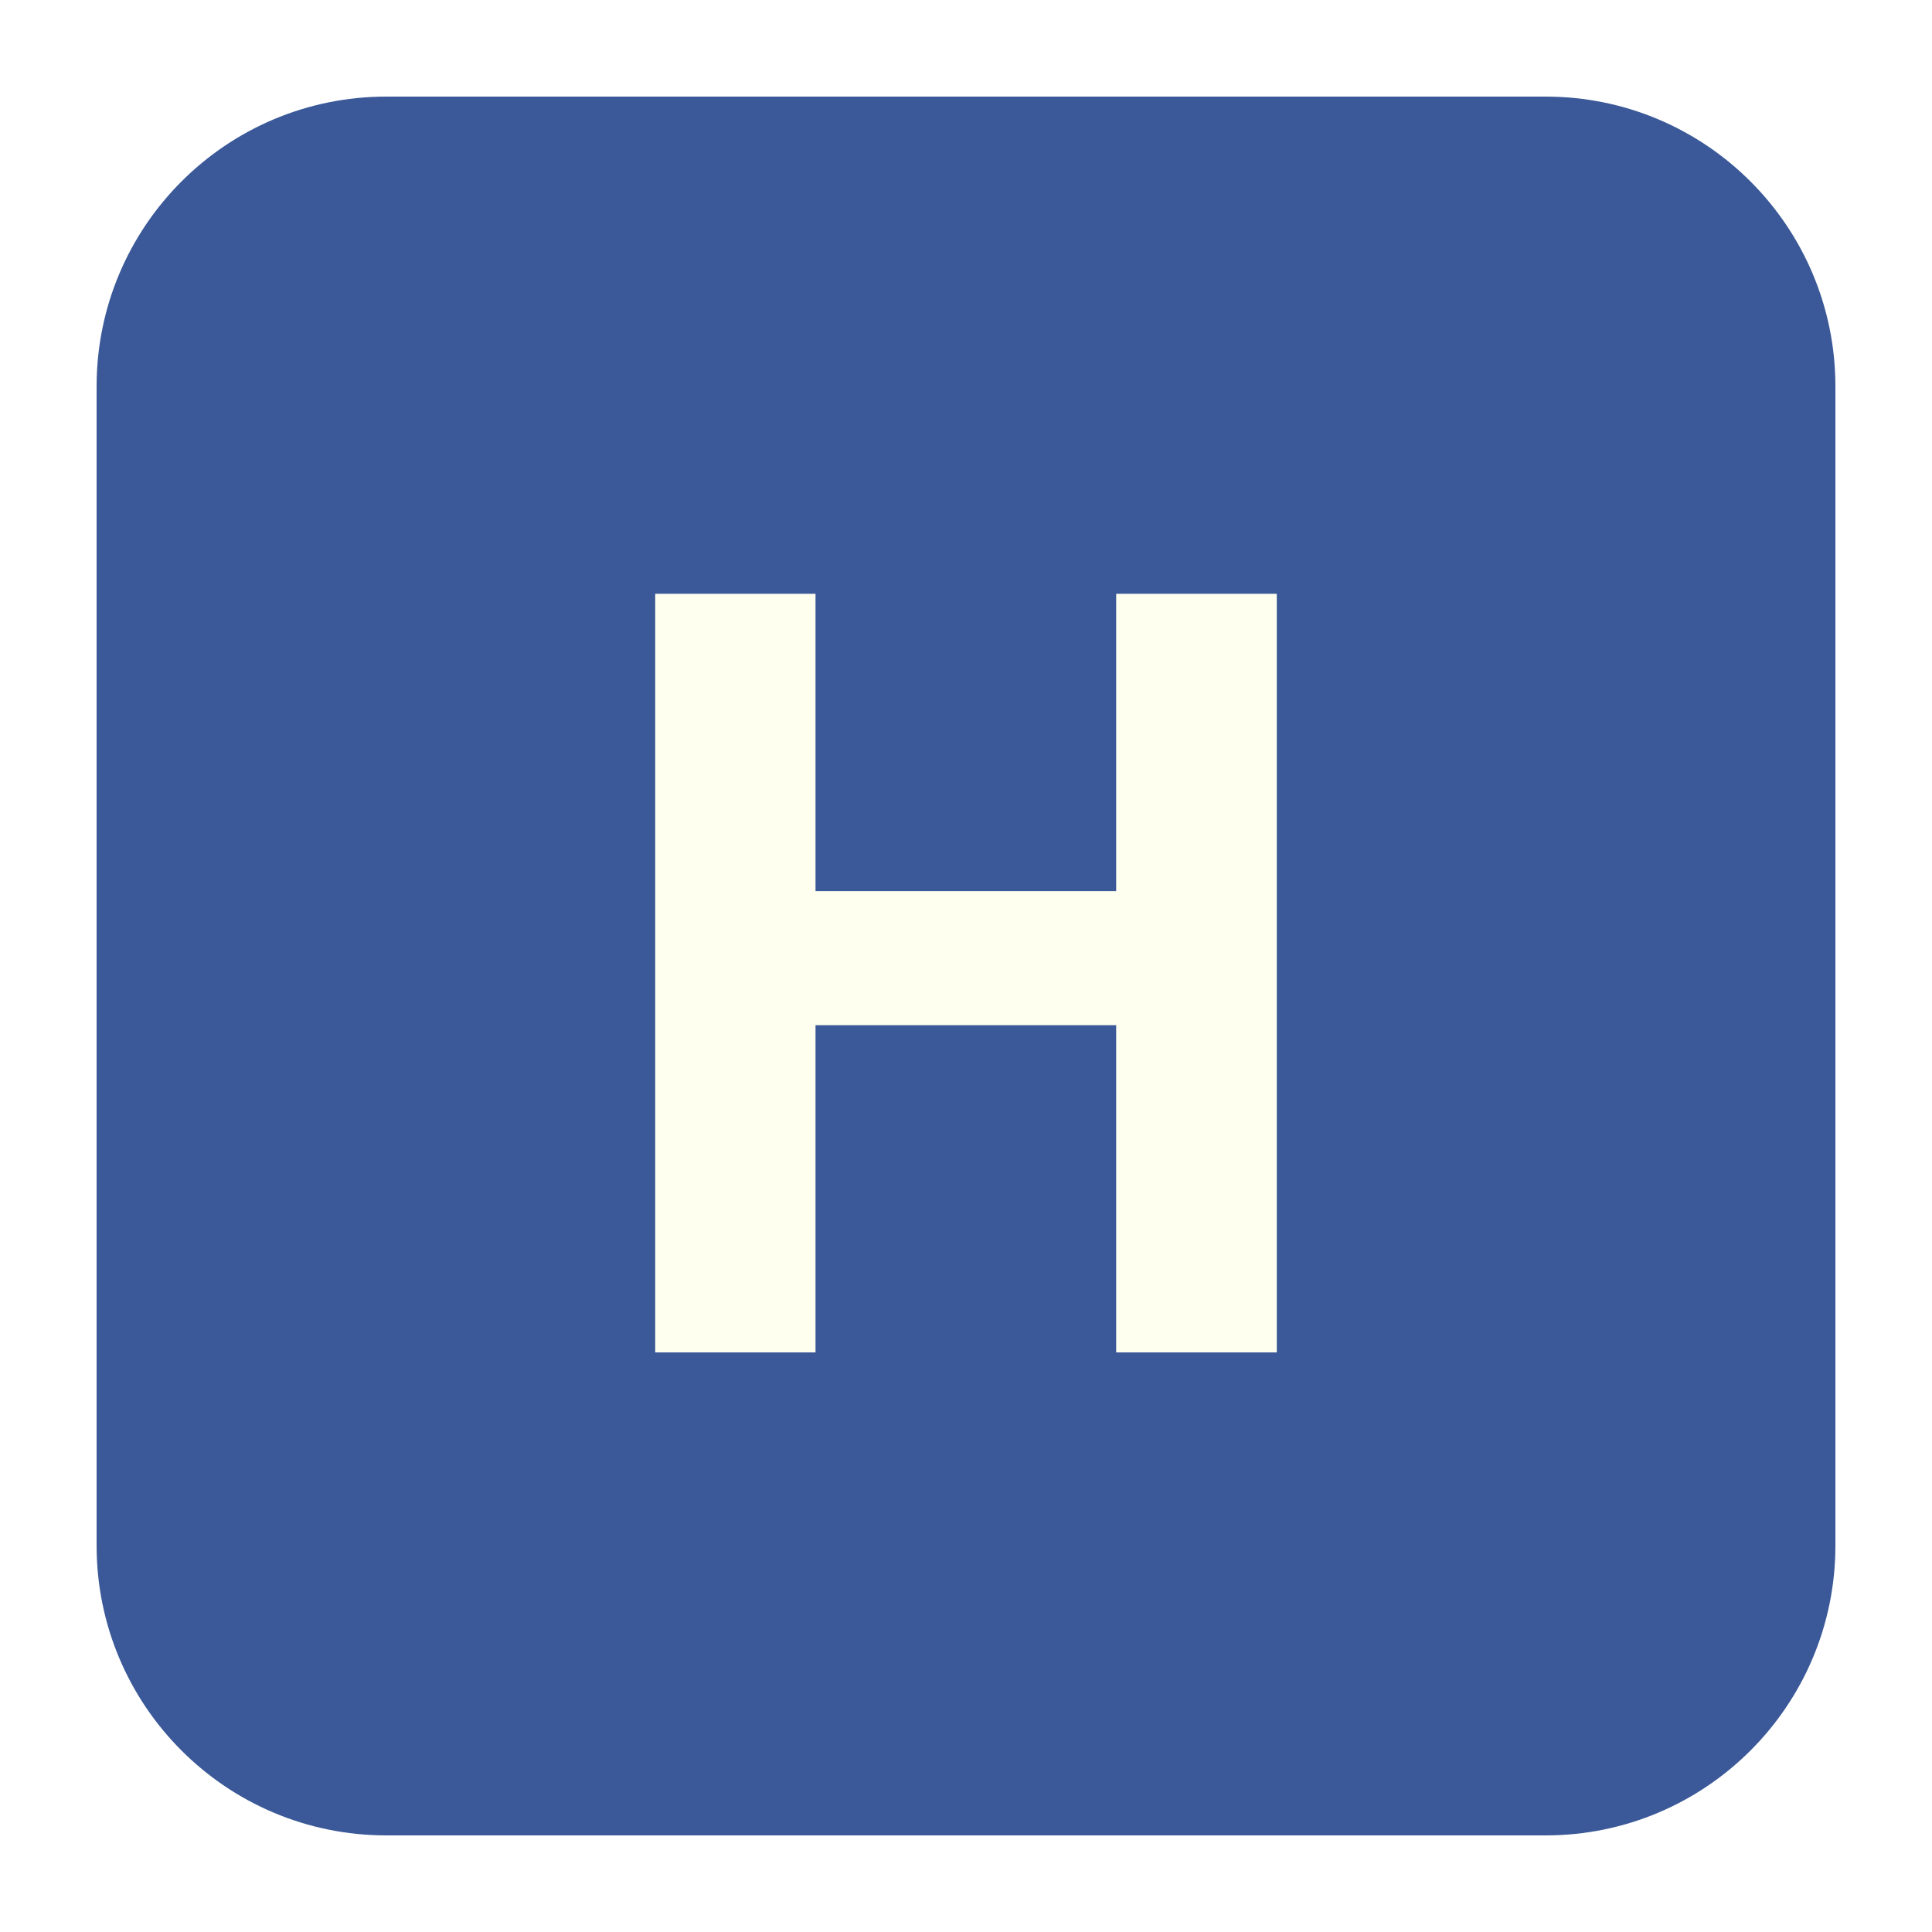
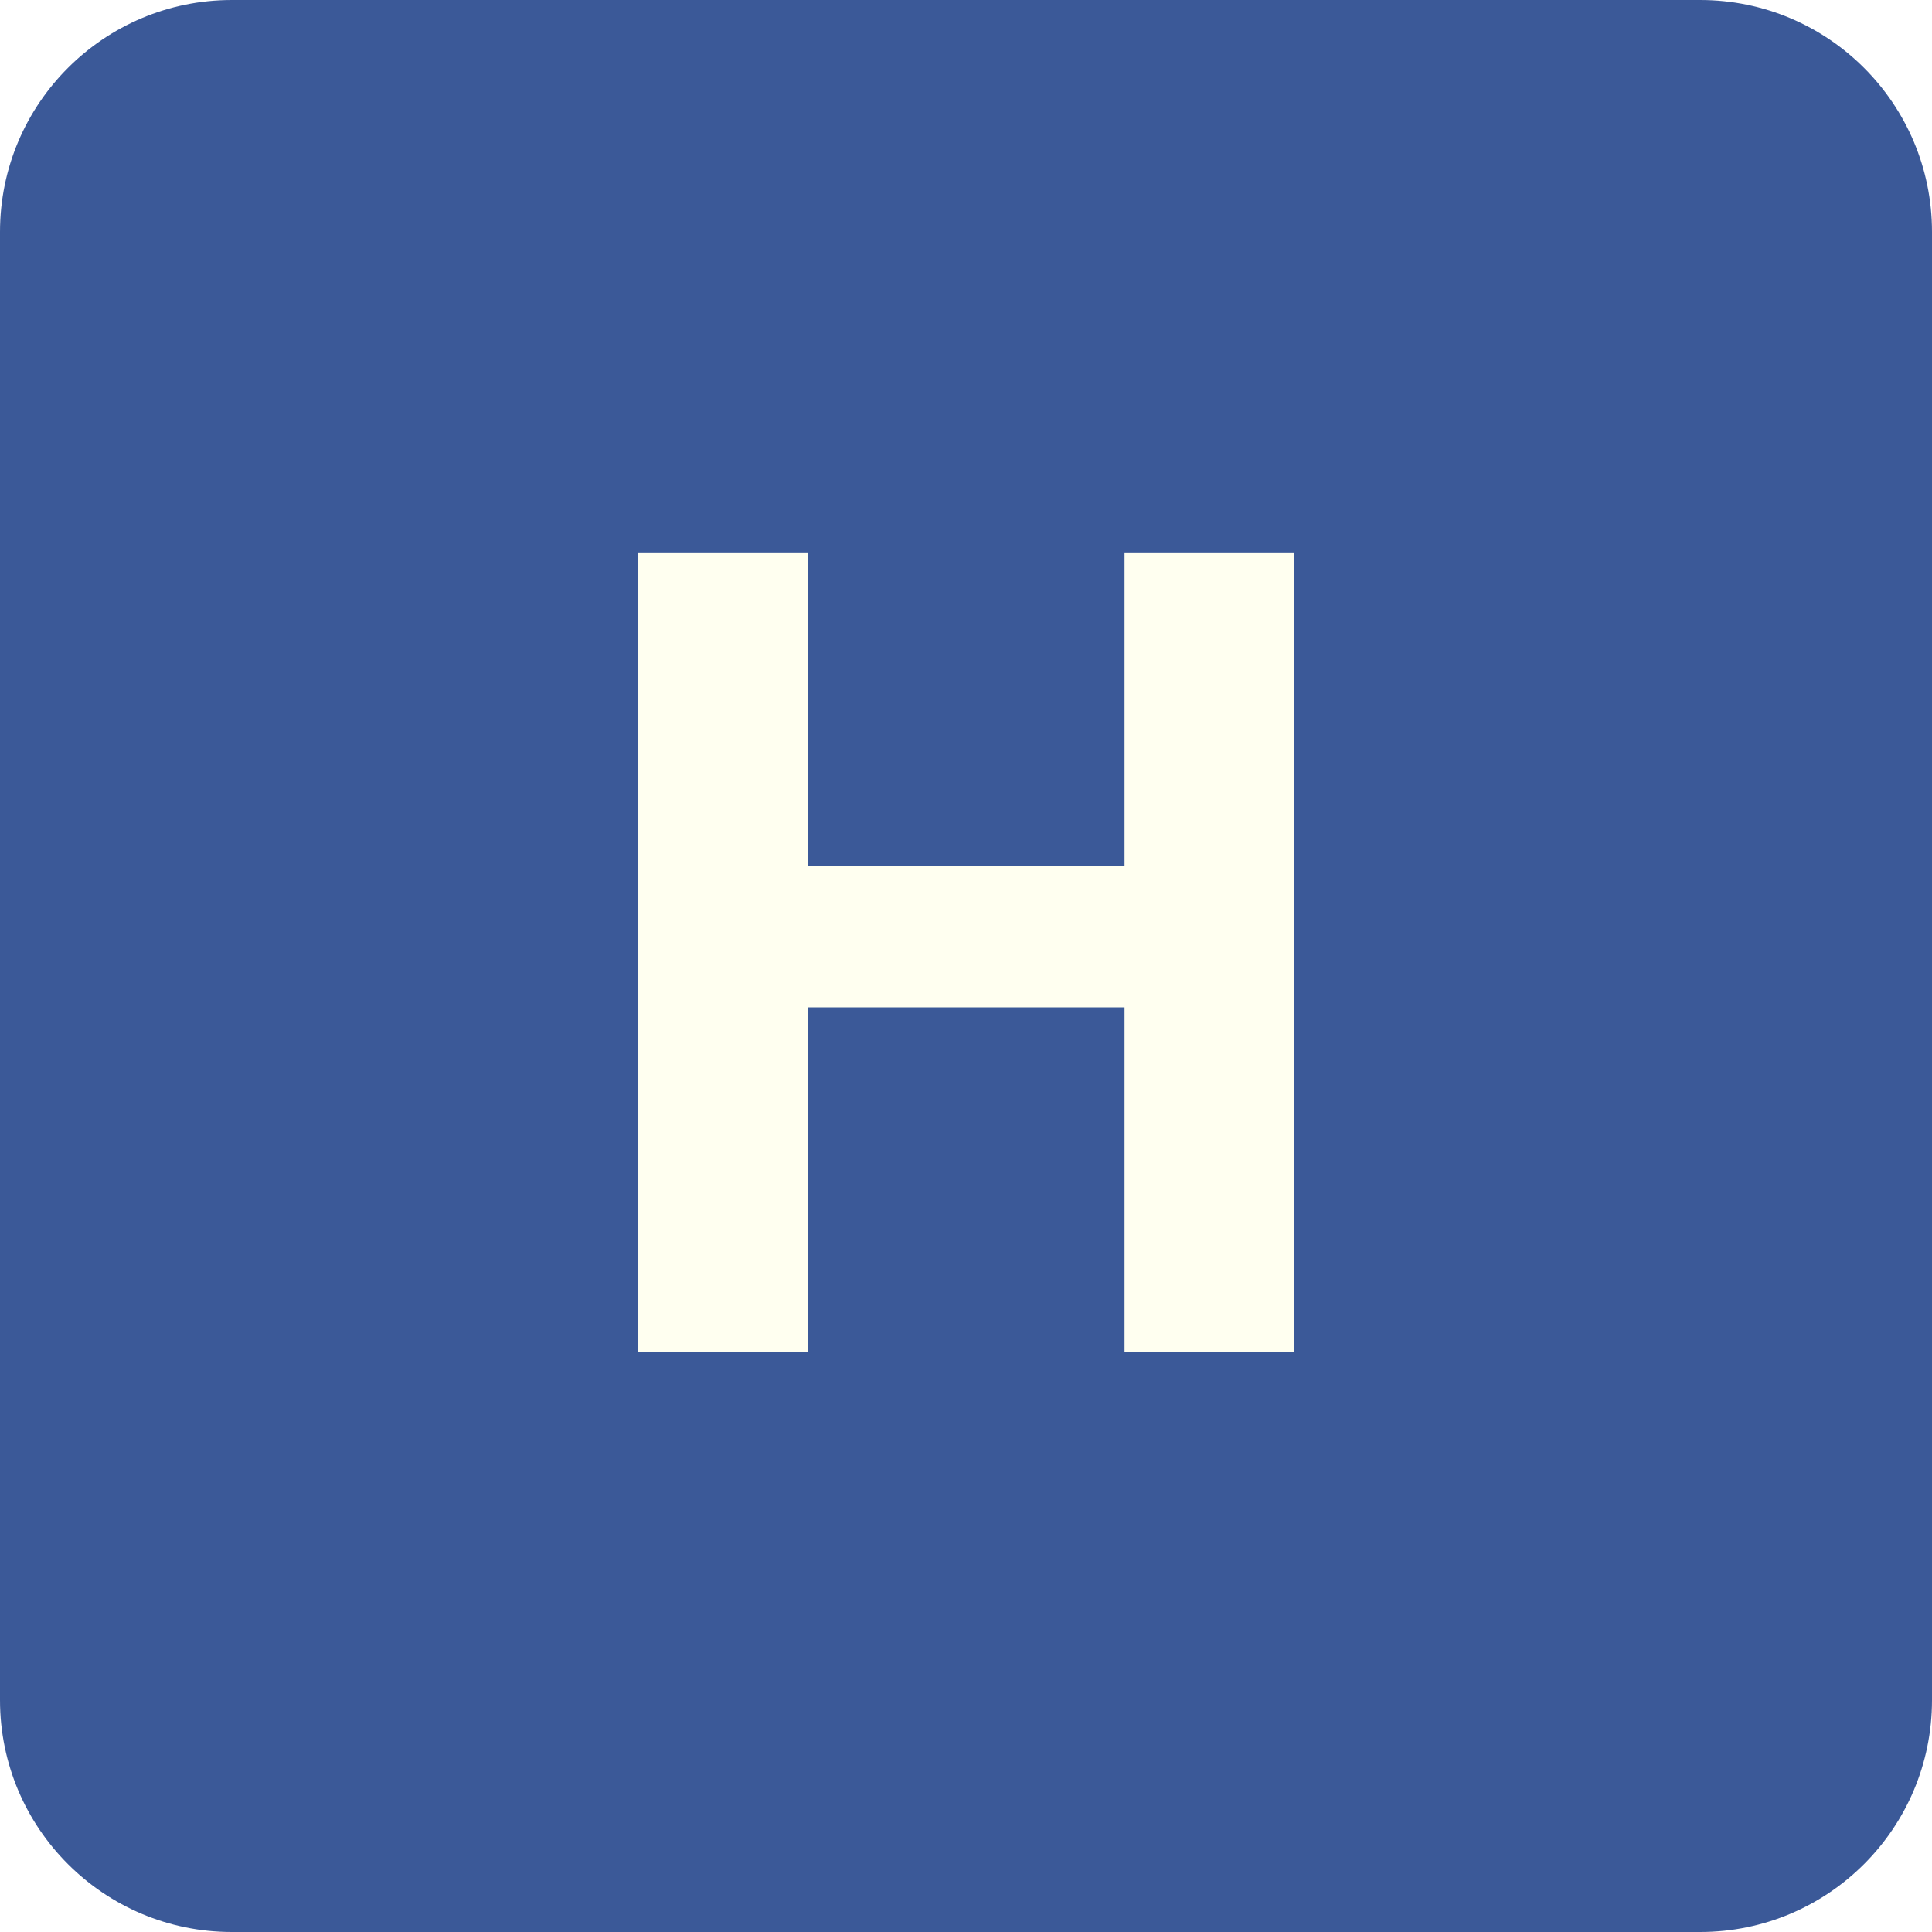
<svg xmlns="http://www.w3.org/2000/svg" viewBox="0 0 100 100">
-   <rect x="5" y="5" width="90" height="90" rx="15" ry="15" fill="#3B5998" />
-   <text x="50" y="70" font-family="'Segoe UI', Tahoma, Geneva, Verdana, sans-serif" font-size="55" font-weight="600" text-anchor="middle" fill="#FFFFF0" dominant-baseline="auto">H</text>
+   <rect x="0" y="0" width="100" height="100" rx="12" ry="12" fill="#3B5998" />
+   <text x="50" y="70" font-family="'Segoe UI', Tahoma, Geneva, Verdana, sans-serif" font-size="58" font-weight="600" text-anchor="middle" fill="#FFFFF0" dominant-baseline="auto">H</text>
</svg>
